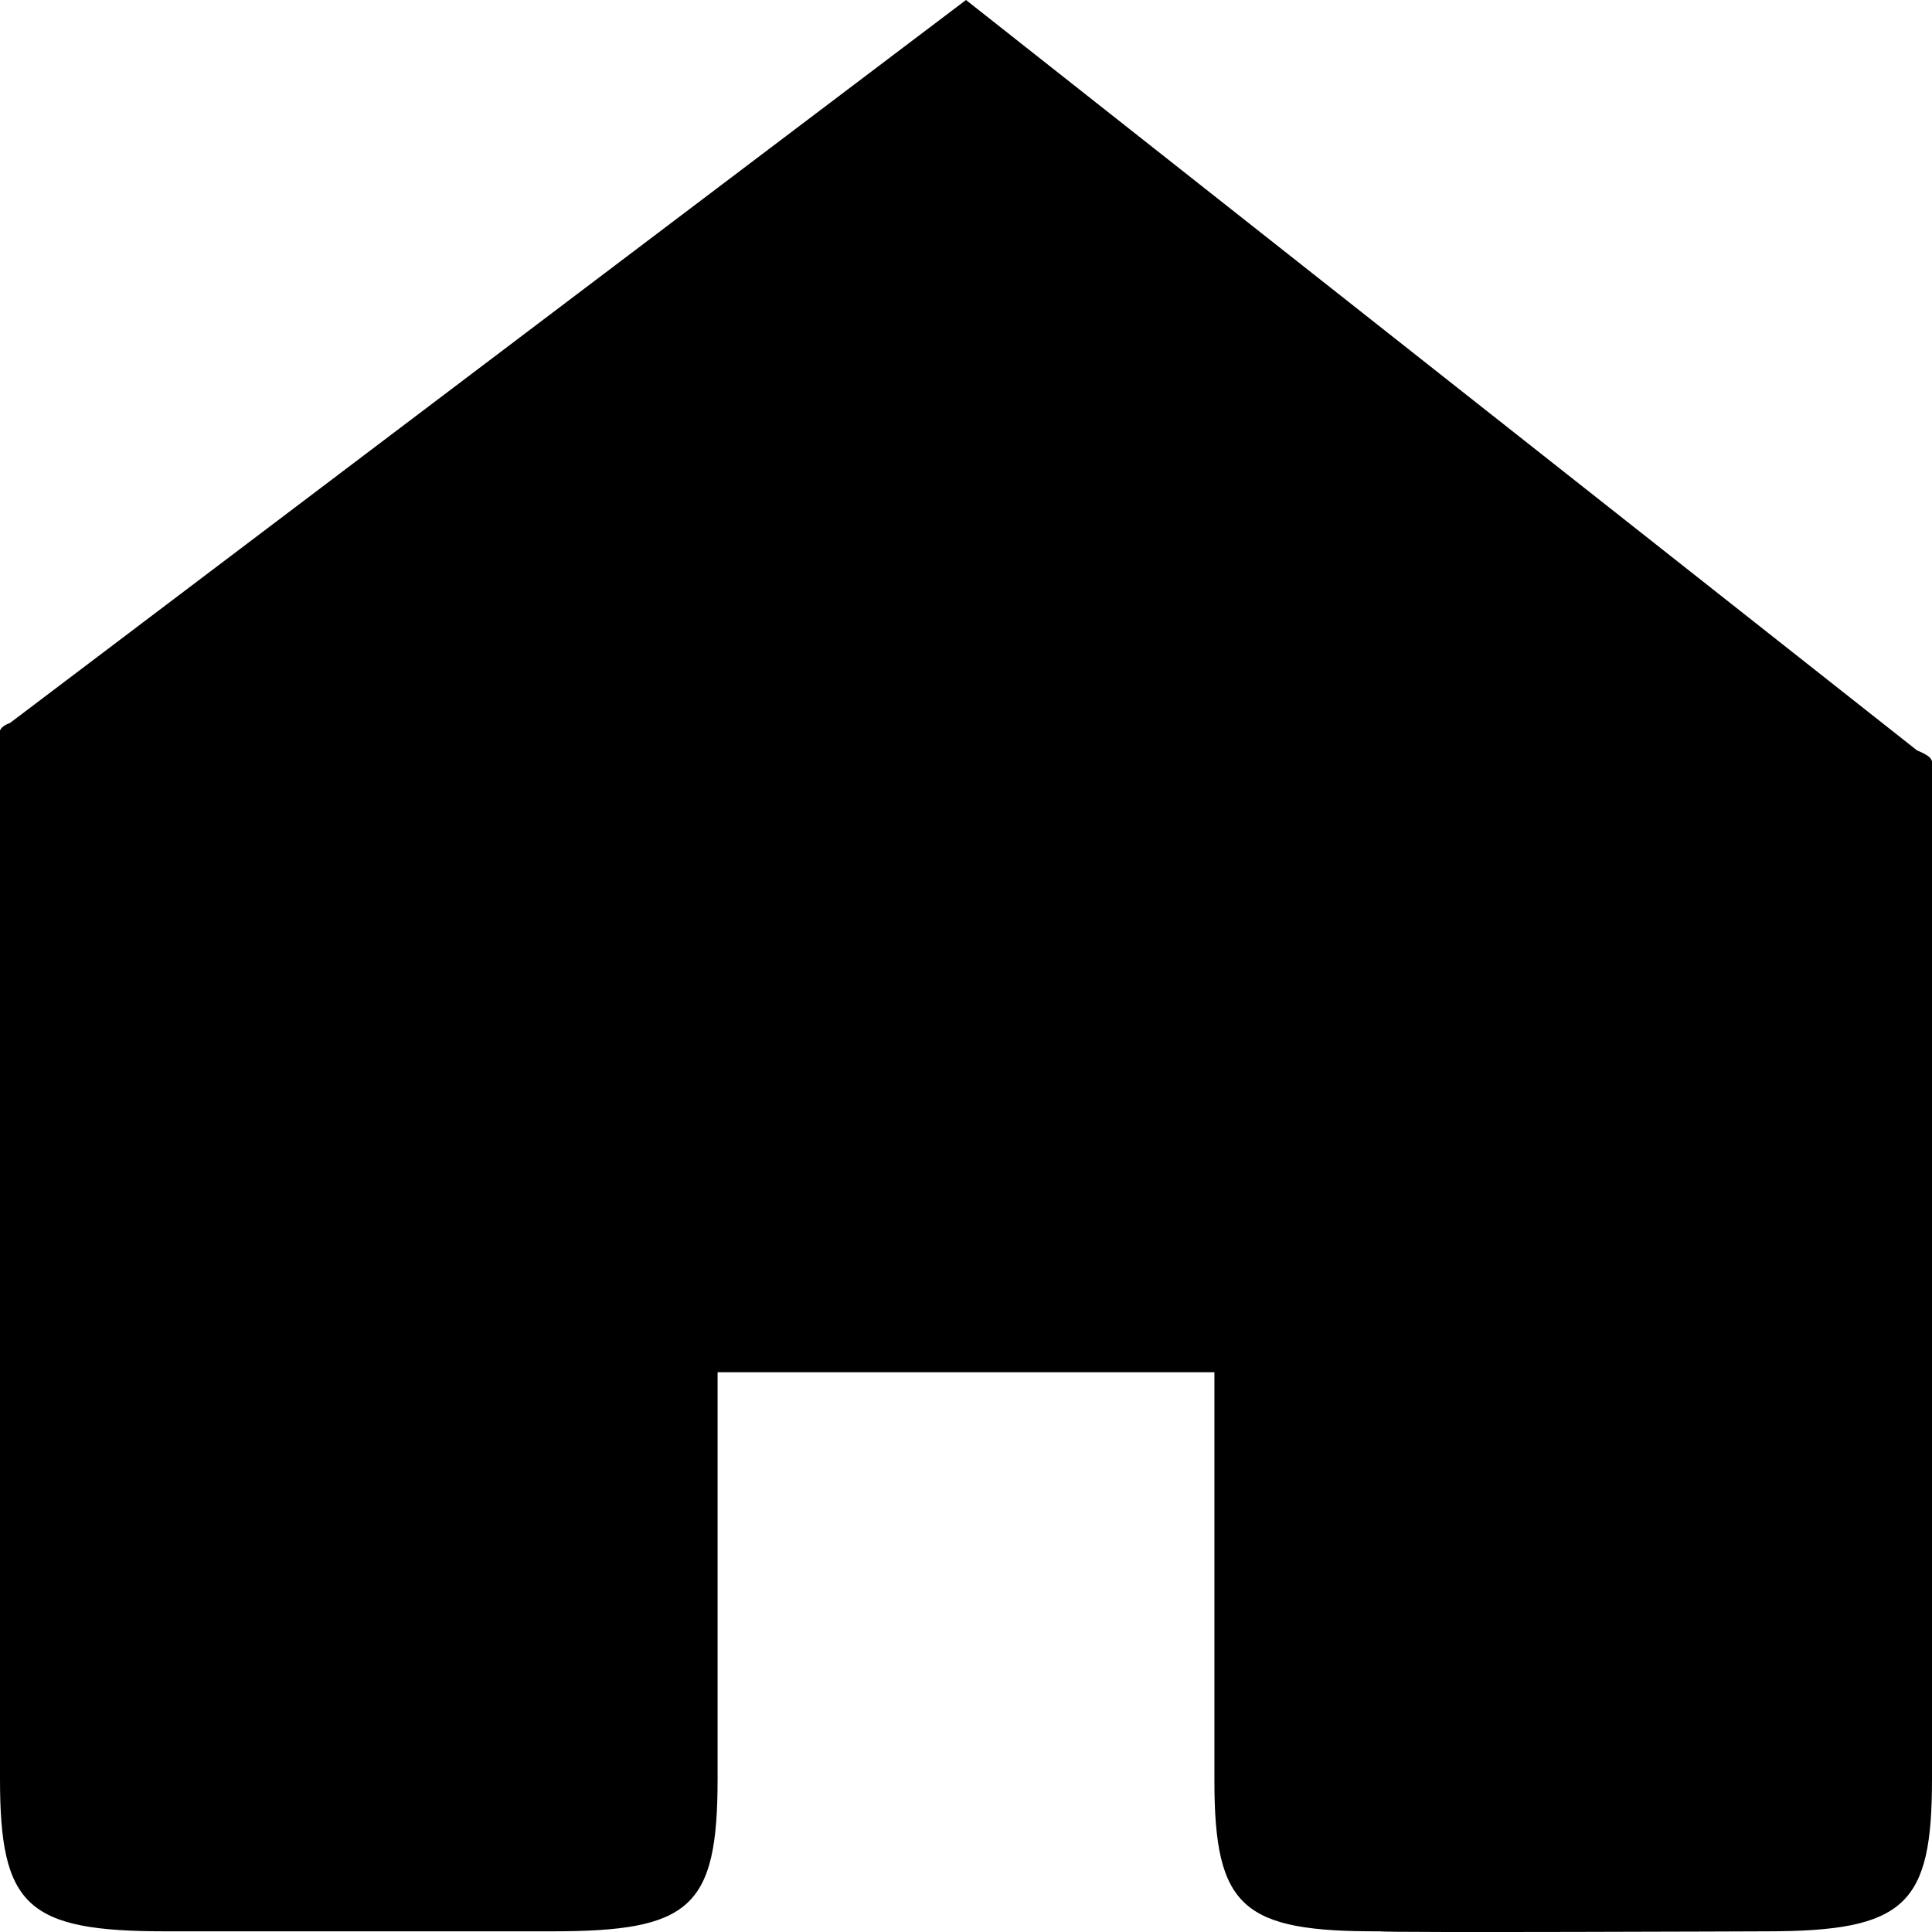
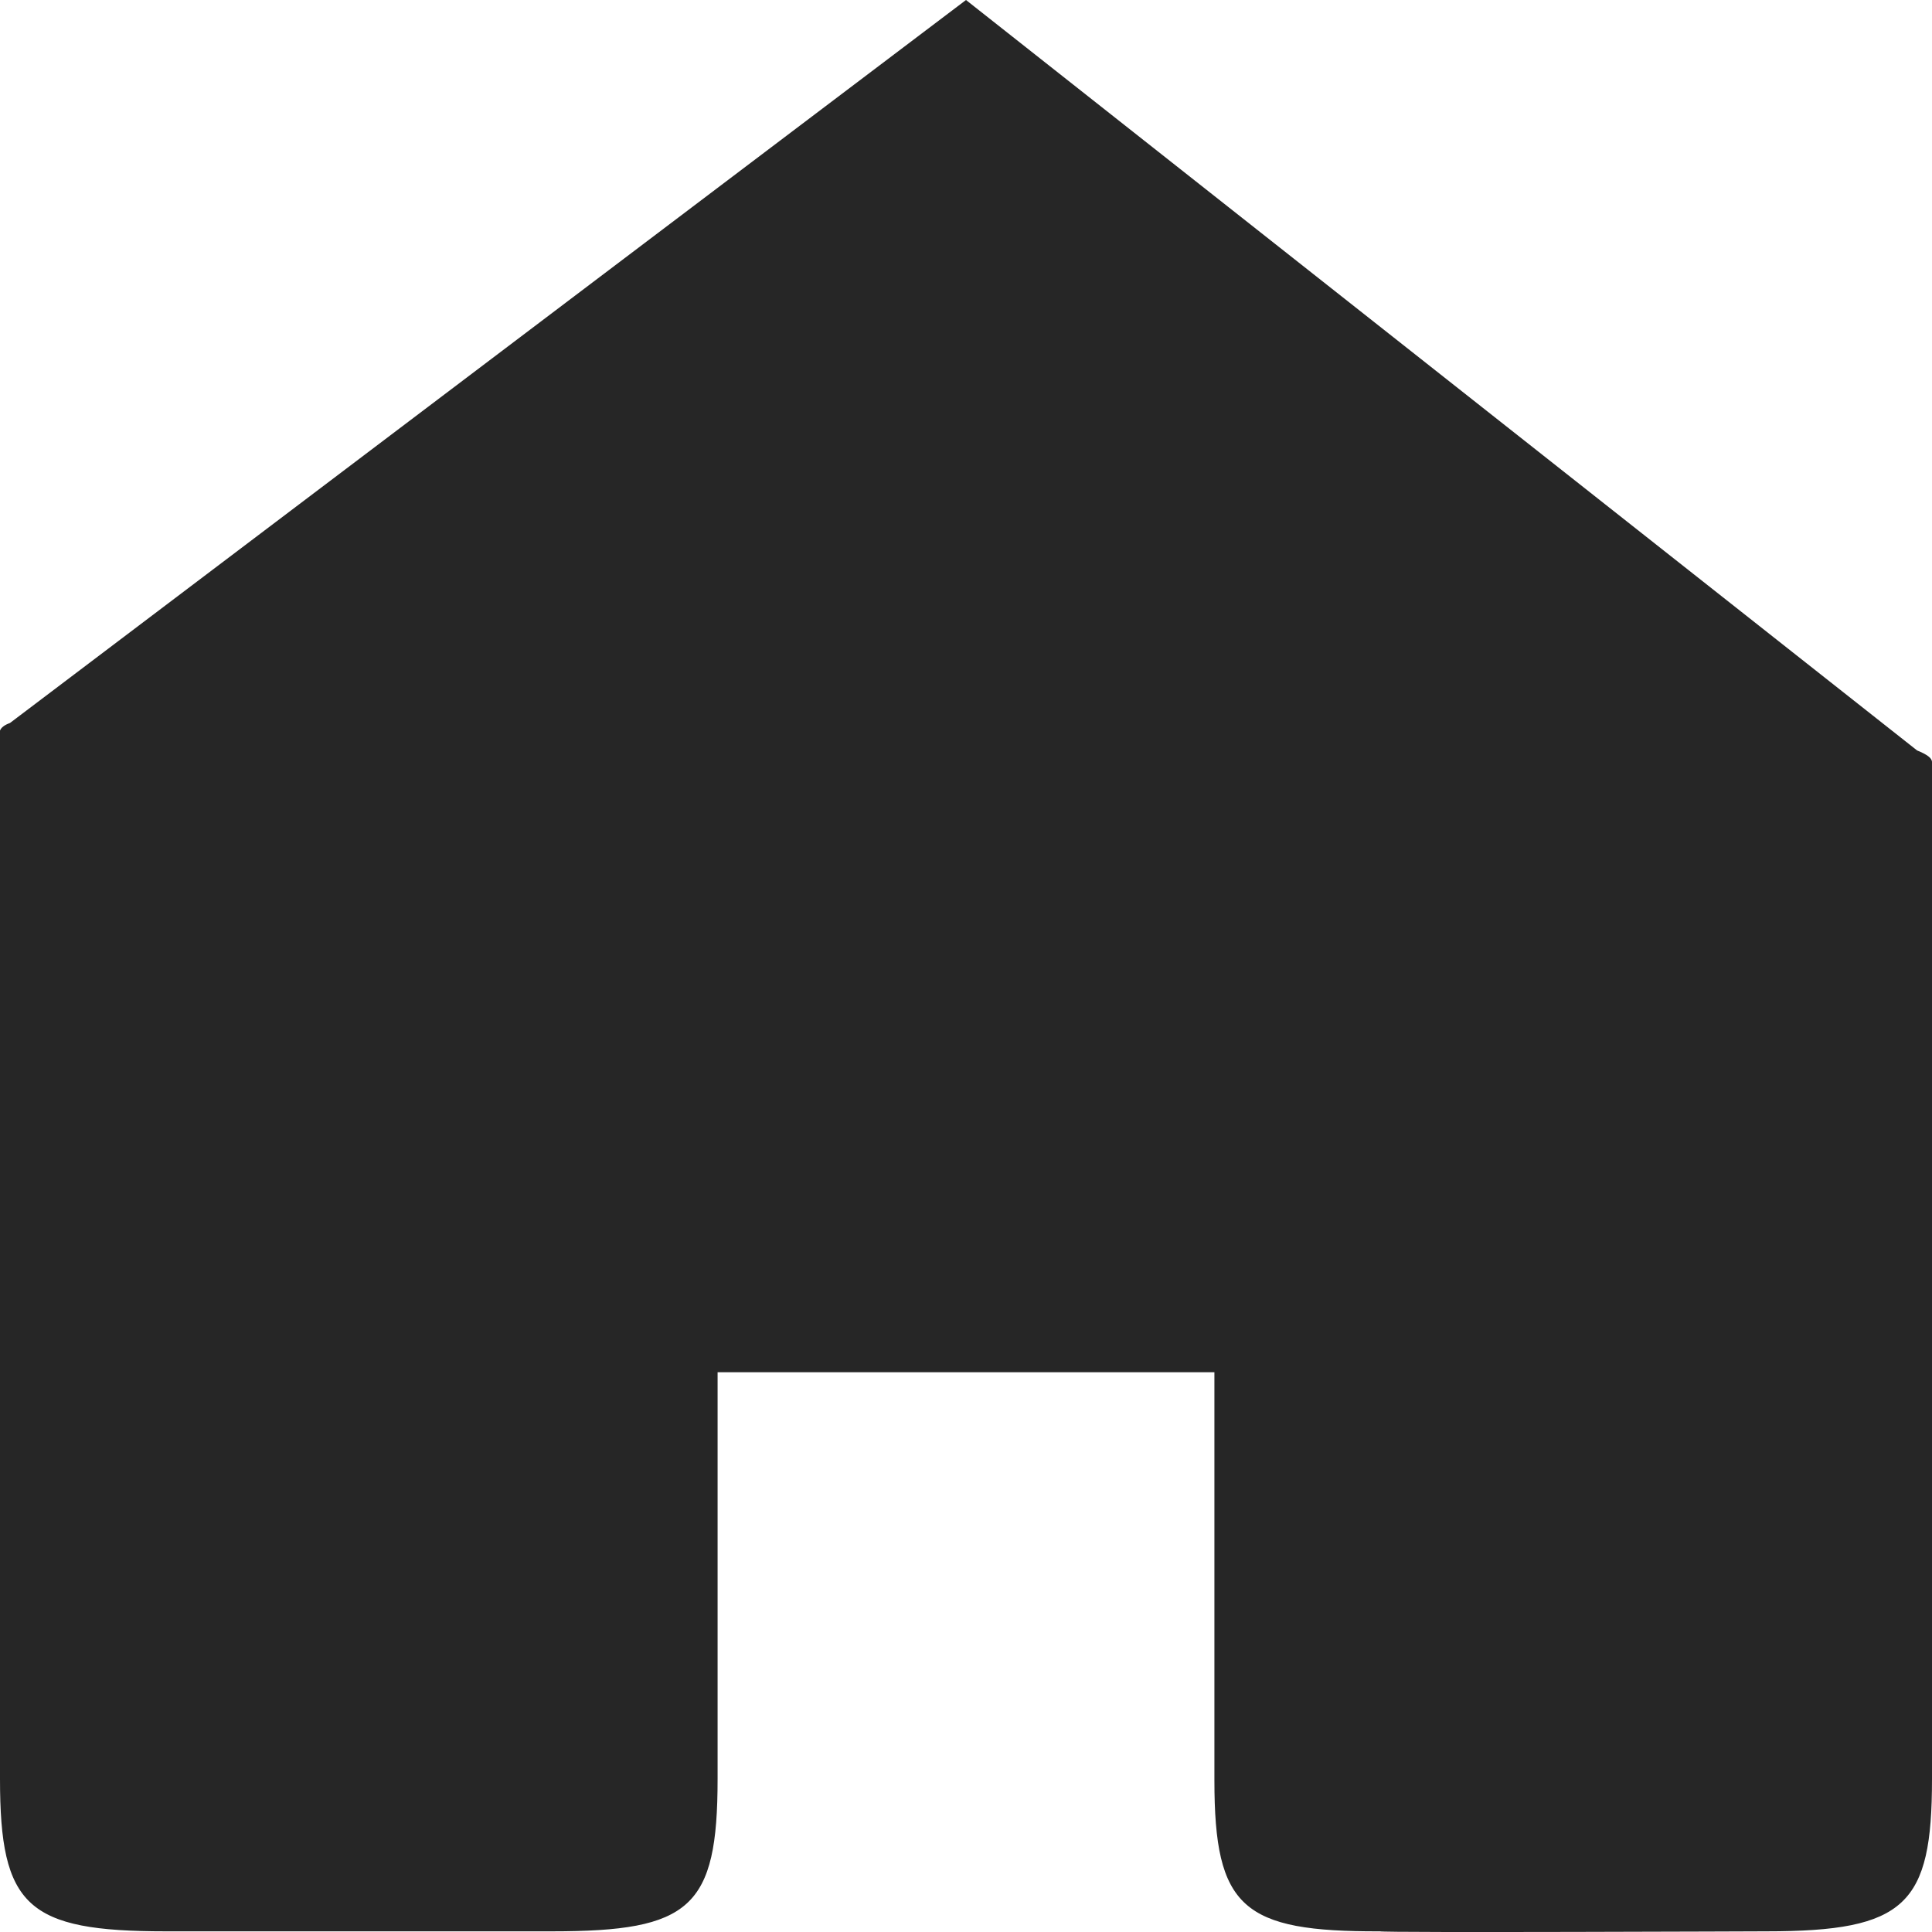
<svg xmlns="http://www.w3.org/2000/svg" width="40" height="40" viewBox="0 0 40 40" fill="none">
-   <path d="M0.206 14.969C0.091 15.01 0.023 15.064 0 15.126L0.206 14.969ZM0 15.126V36.831C0 39.471 0.56 39.986 3.429 39.986H11.429C14.297 39.986 14.857 39.5 14.857 36.829V28.411H25.143V36.861C25.143 39.502 25.726 39.996 28.571 39.986C28.617 40.018 36.571 39.986 36.571 39.986C39.462 39.986 40 39.432 40 36.832V15.778C40 15.694 39.897 15.621 39.691 15.537L20 0L0.206 14.969L0 15.126Z" fill="black" />
+   <path d="M0.206 14.969C0.091 15.01 0.023 15.064 0 15.126L0.206 14.969ZM0 15.126V36.831C0 39.471 0.56 39.986 3.429 39.986H11.429C14.297 39.986 14.857 39.5 14.857 36.829V28.411H25.143V36.861C25.143 39.502 25.726 39.996 28.571 39.986C28.617 40.018 36.571 39.986 36.571 39.986C39.462 39.986 40 39.432 40 36.832V15.778C40 15.694 39.897 15.621 39.691 15.537L20 0L0.206 14.969L0 15.126Z" fill="#262626" />
</svg>
